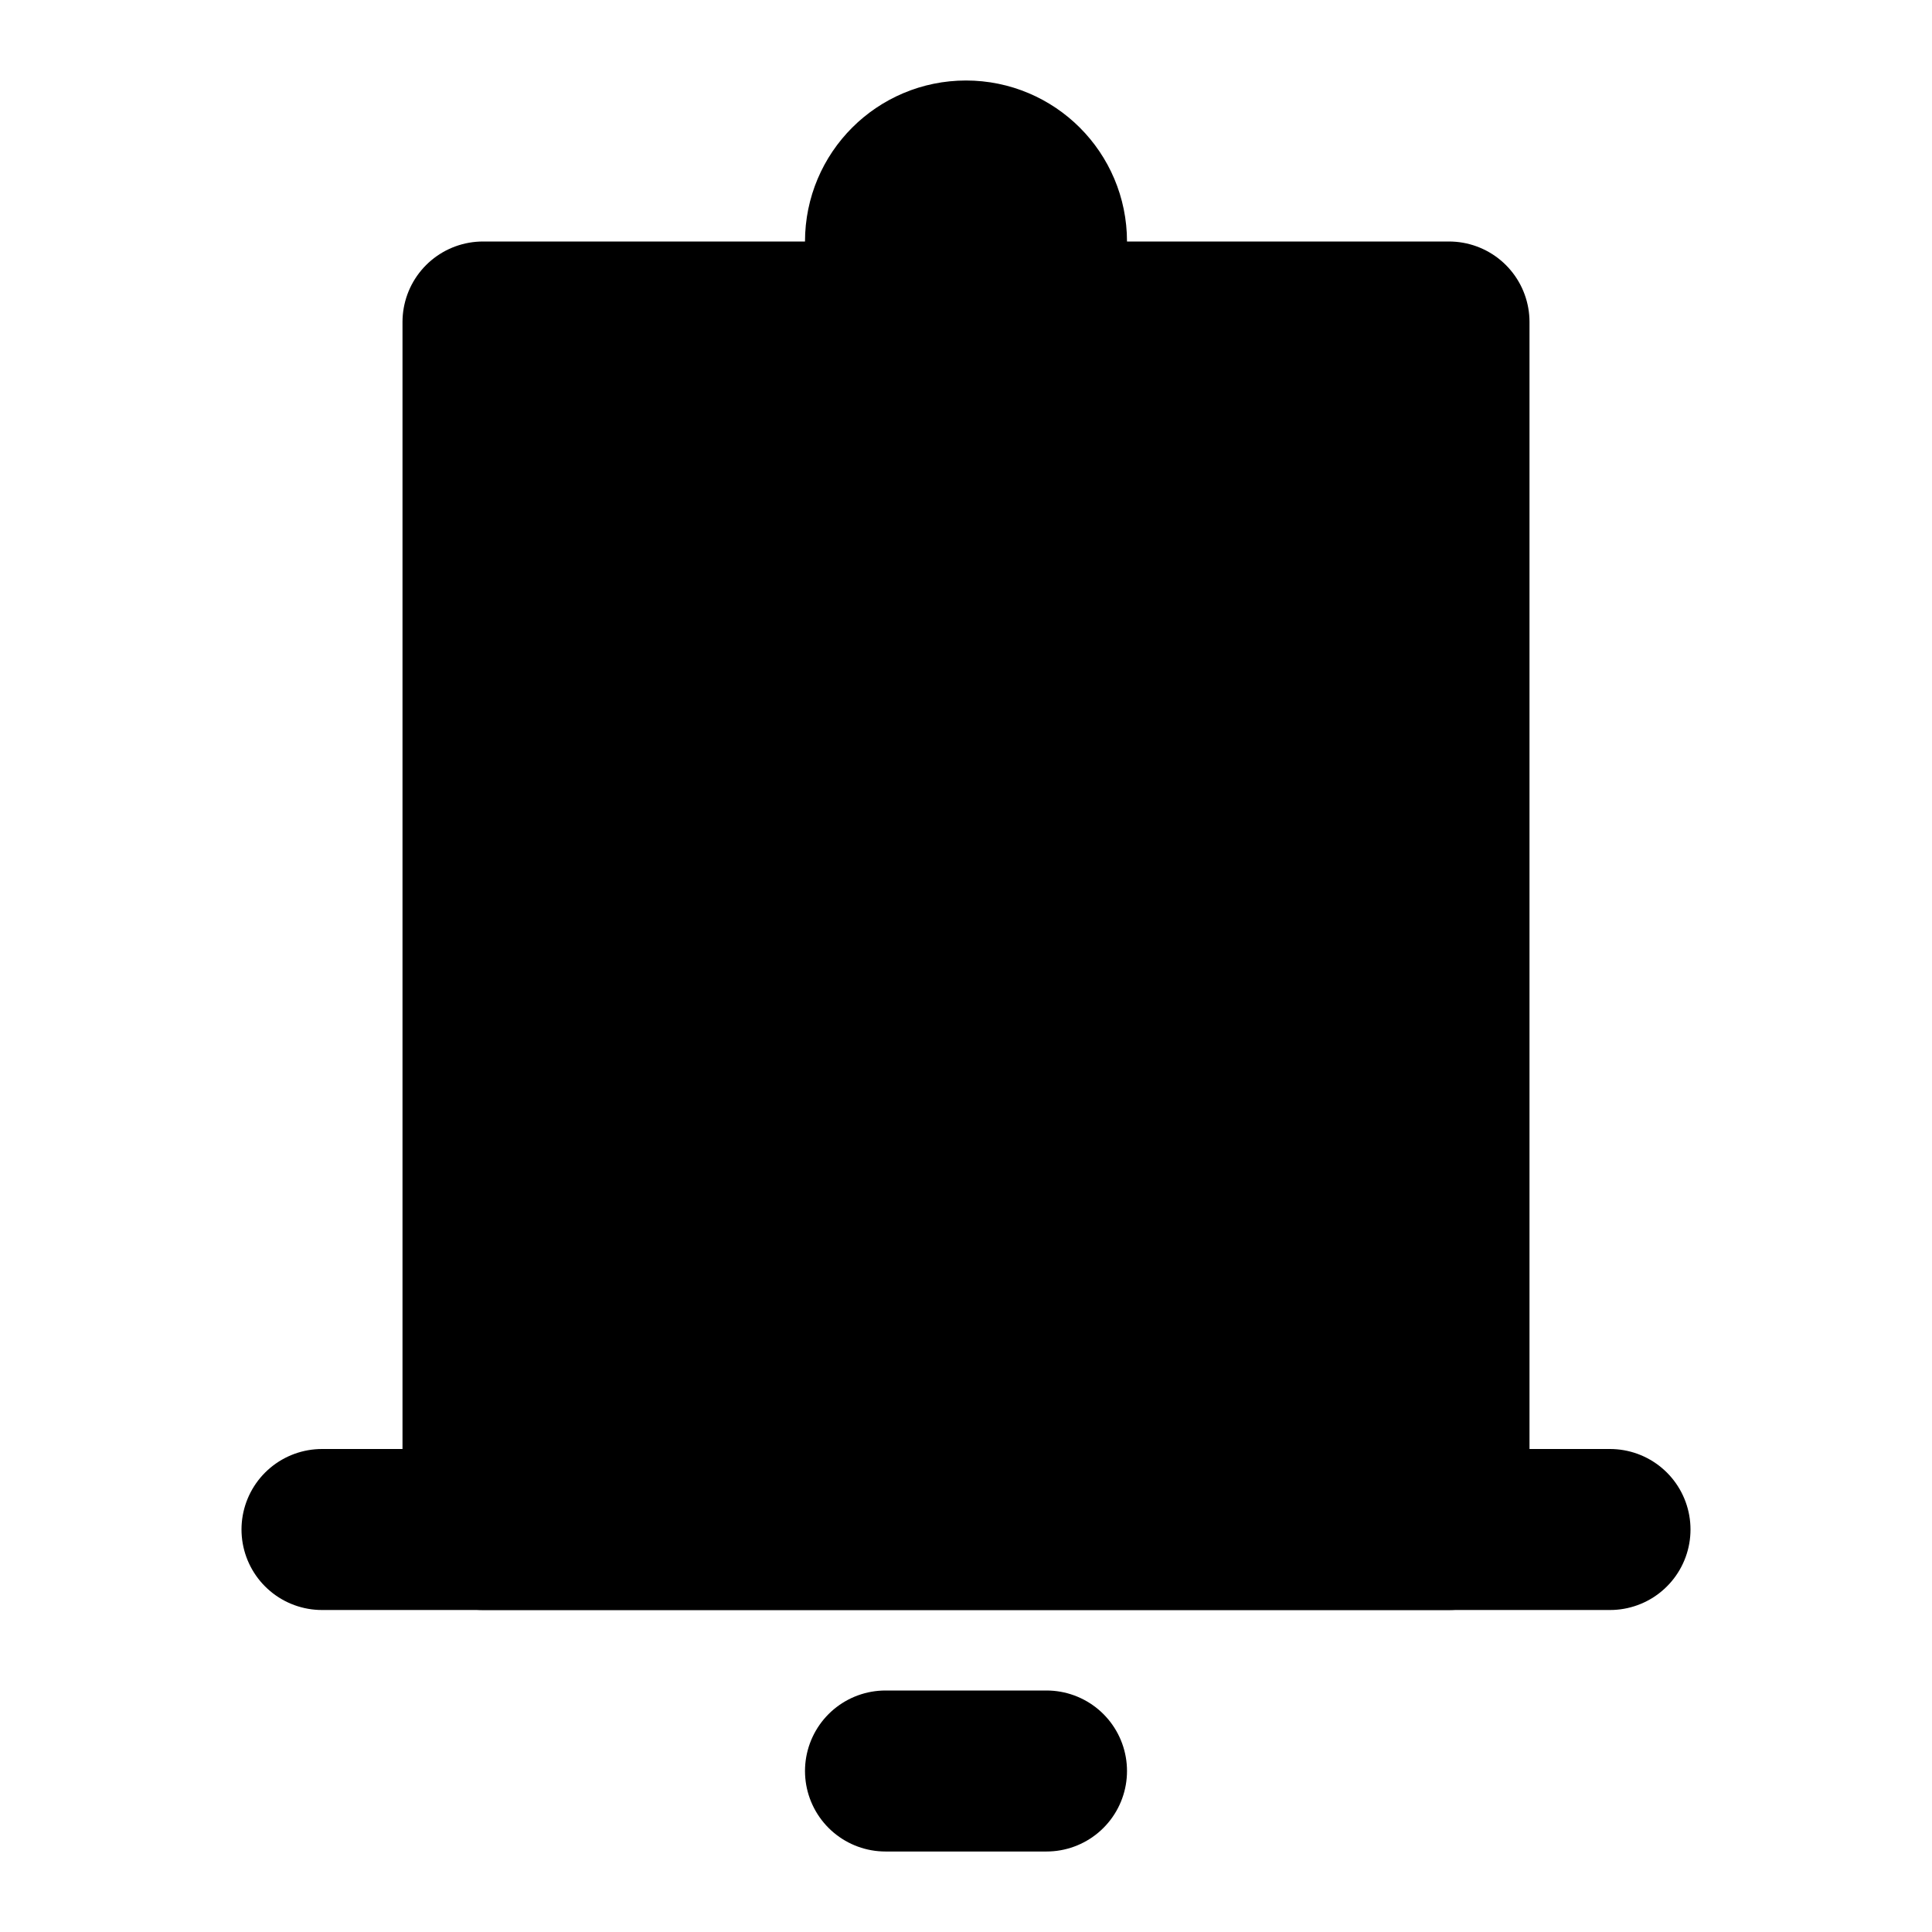
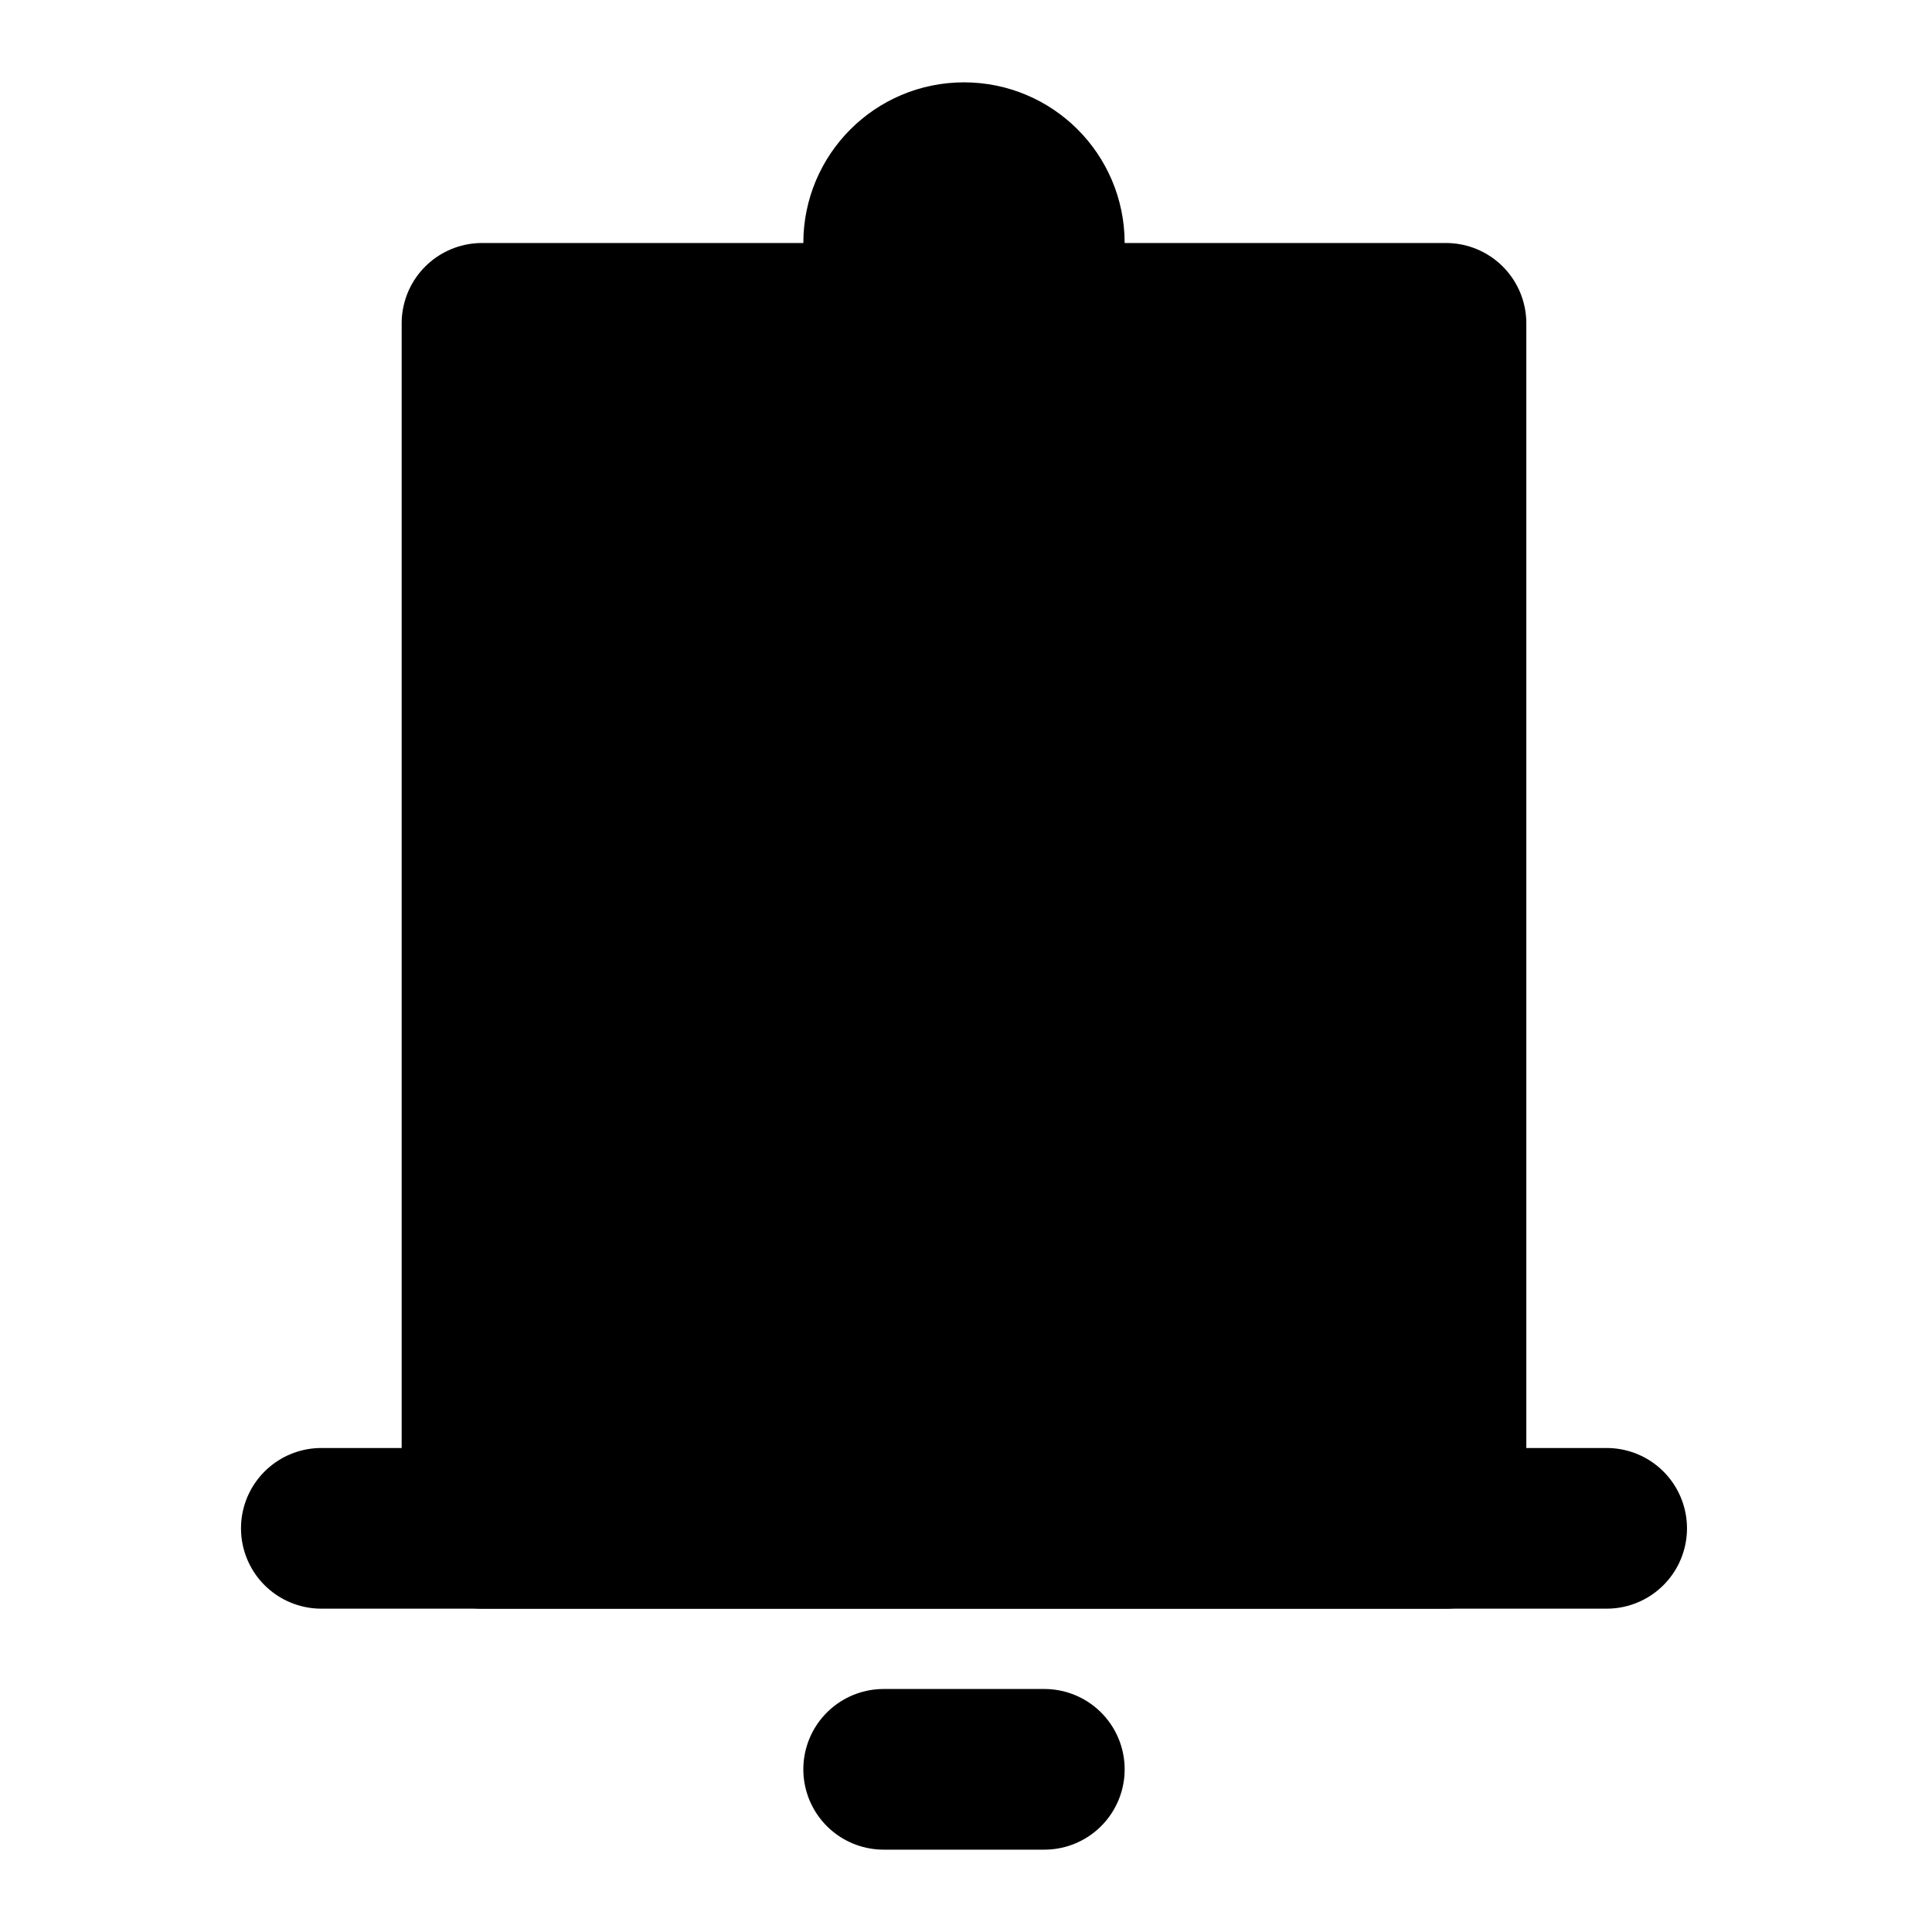
- <svg xmlns="http://www.w3.org/2000/svg" id="General_Notification" data-name="General / Notification" width="24" height="24" viewBox="0 0 24 24">
+ <svg xmlns="http://www.w3.org/2000/svg" id="General_Notification" data-name="General / Notification" width="24" height="24" viewBox="0 0 24.05 24">
  <g id="Icon_Frame">
    <path id="Base" d="M0,0H24V24H0Z" fill="none" />
    <circle id="Ellipse_79" cx="1" cy="1" r="1" transform="translate(11 2)" fill="none" stroke="currentColor" stroke-width="2" />
    <path id="Vector_166" d="M0,15V0H12V15Z" transform="translate(6 4)" fill="currentColor" stroke="currentColor" stroke-linecap="round" stroke-linejoin="round" stroke-width="2" />
    <path id="Vector_172" d="M0,0H16" transform="translate(4 19)" fill="none" stroke="currentColor" stroke-linecap="round" stroke-width="2" />
    <path id="Vector_77" d="M0,2V0" transform="translate(13 22) rotate(90)" fill="none" stroke="currentColor" stroke-linecap="round" stroke-linejoin="round" stroke-width="2" />
  </g>
</svg>
